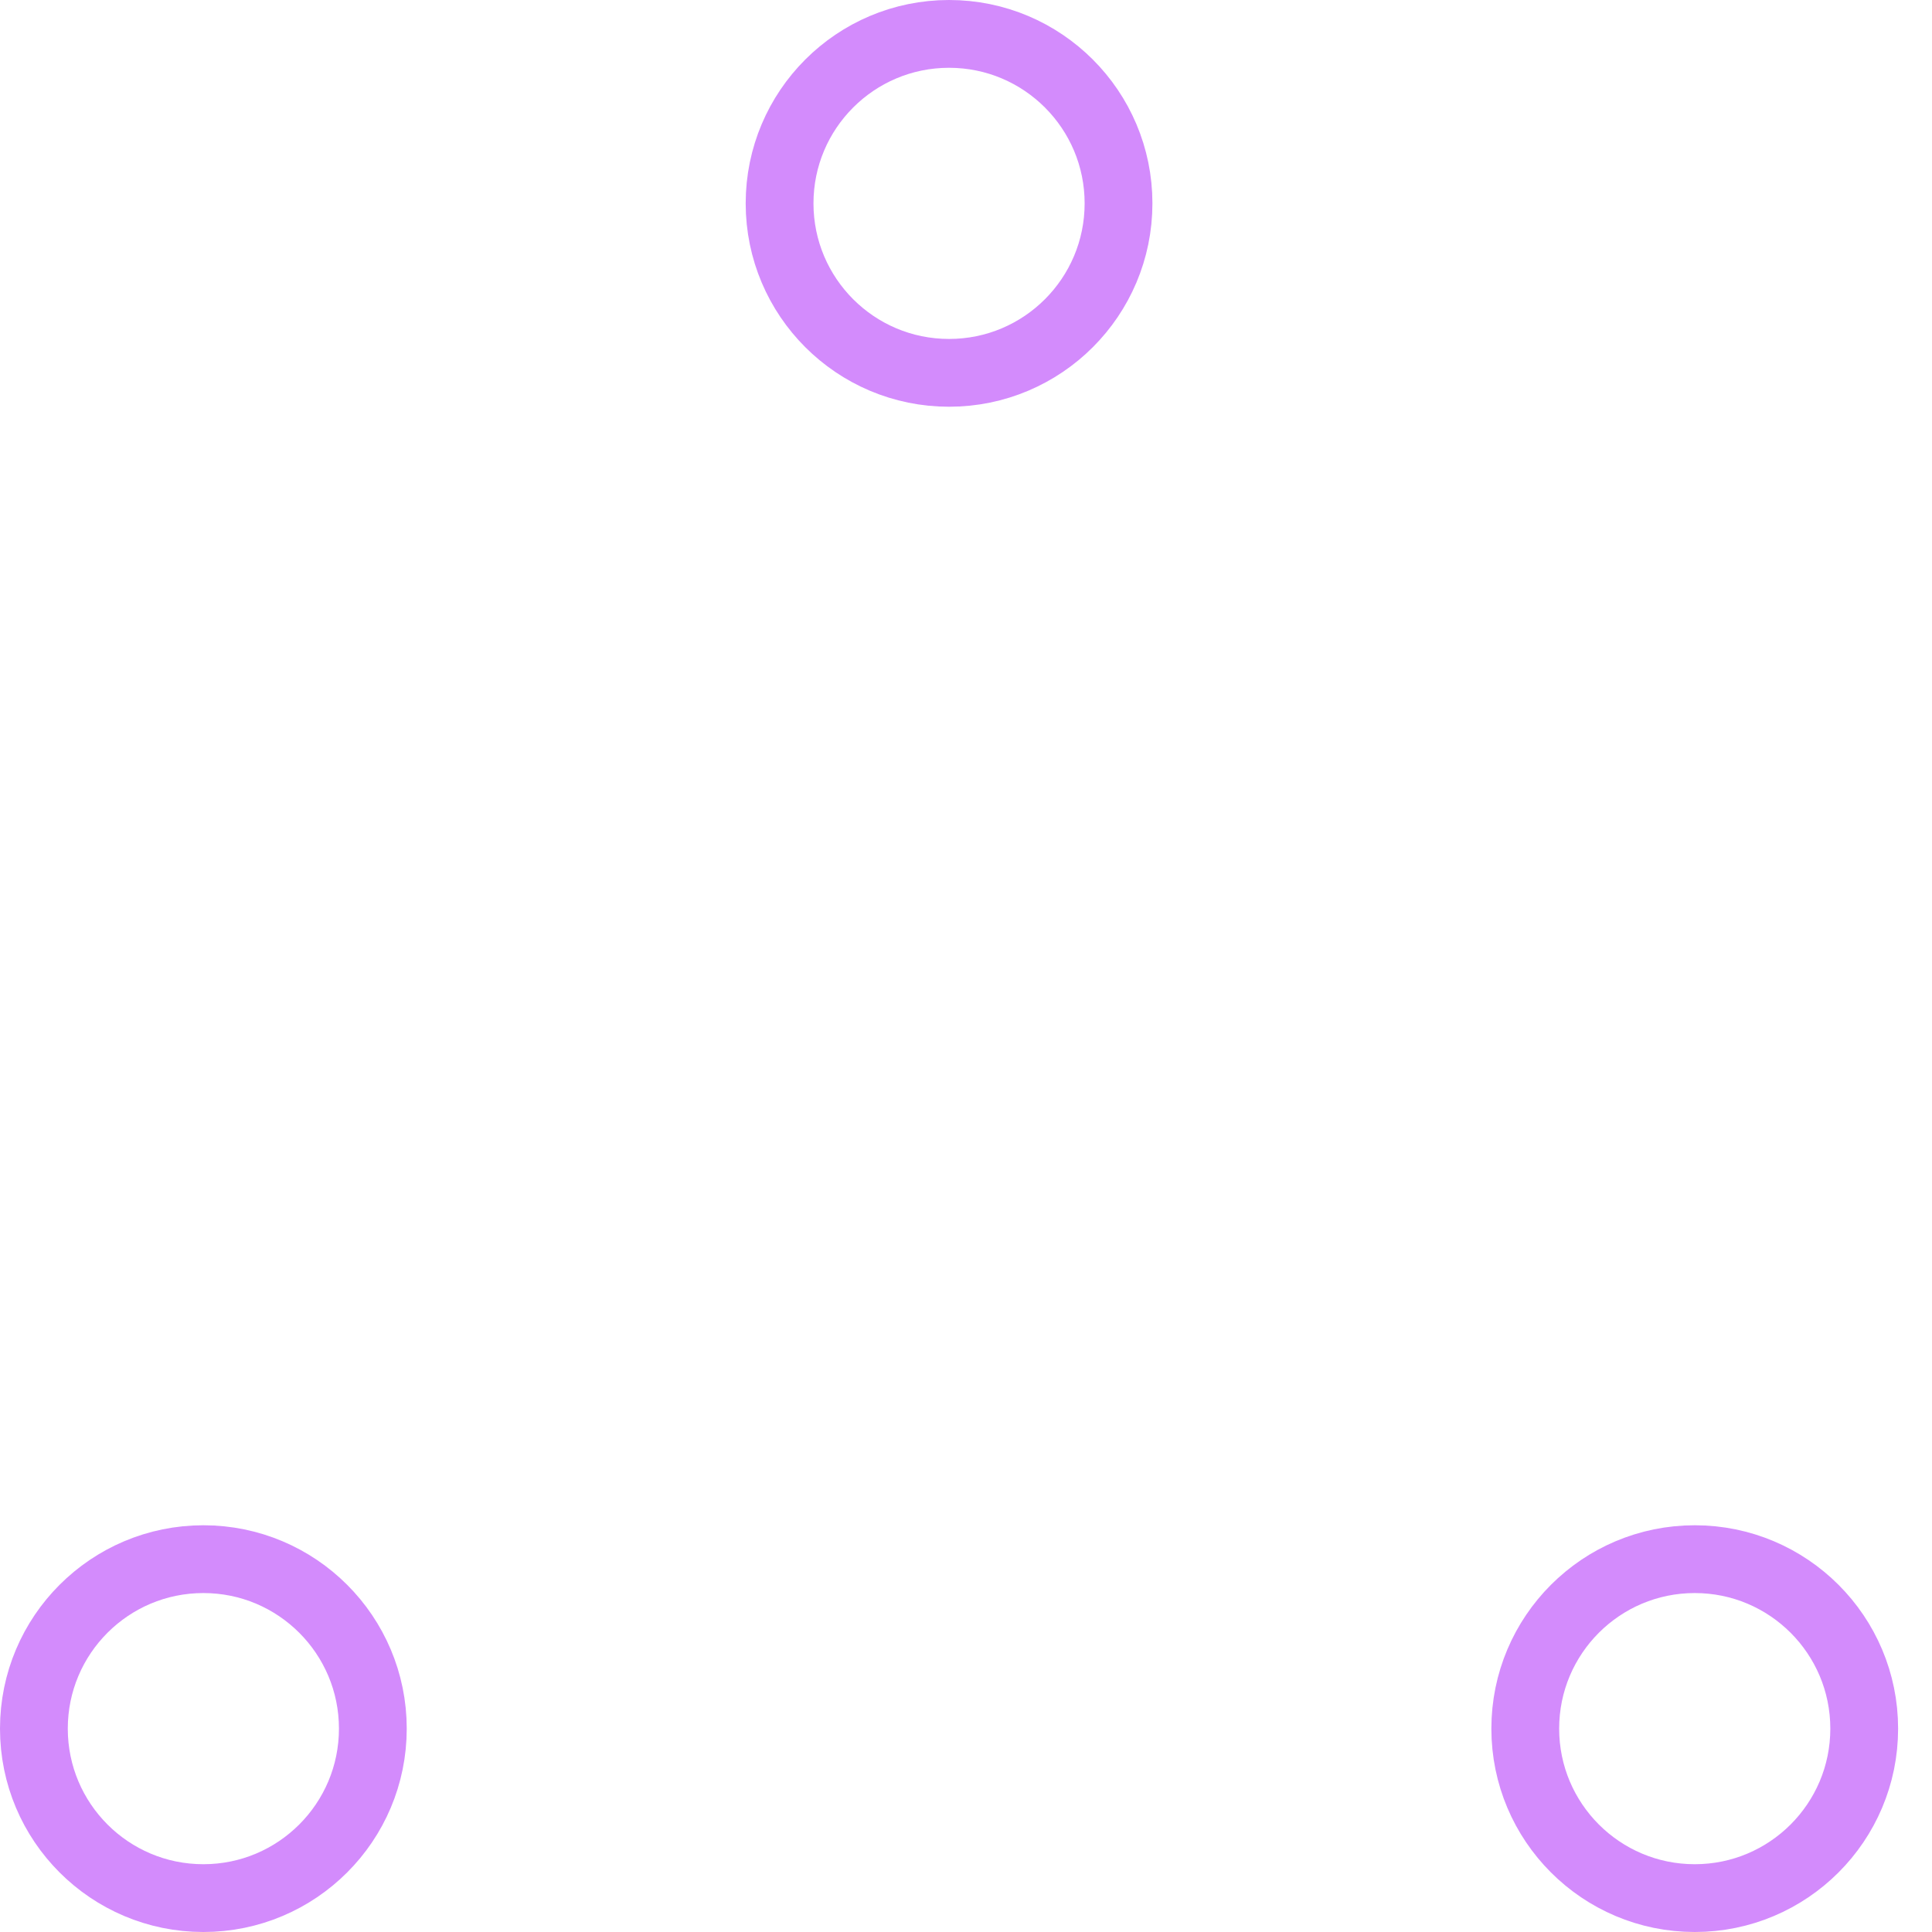
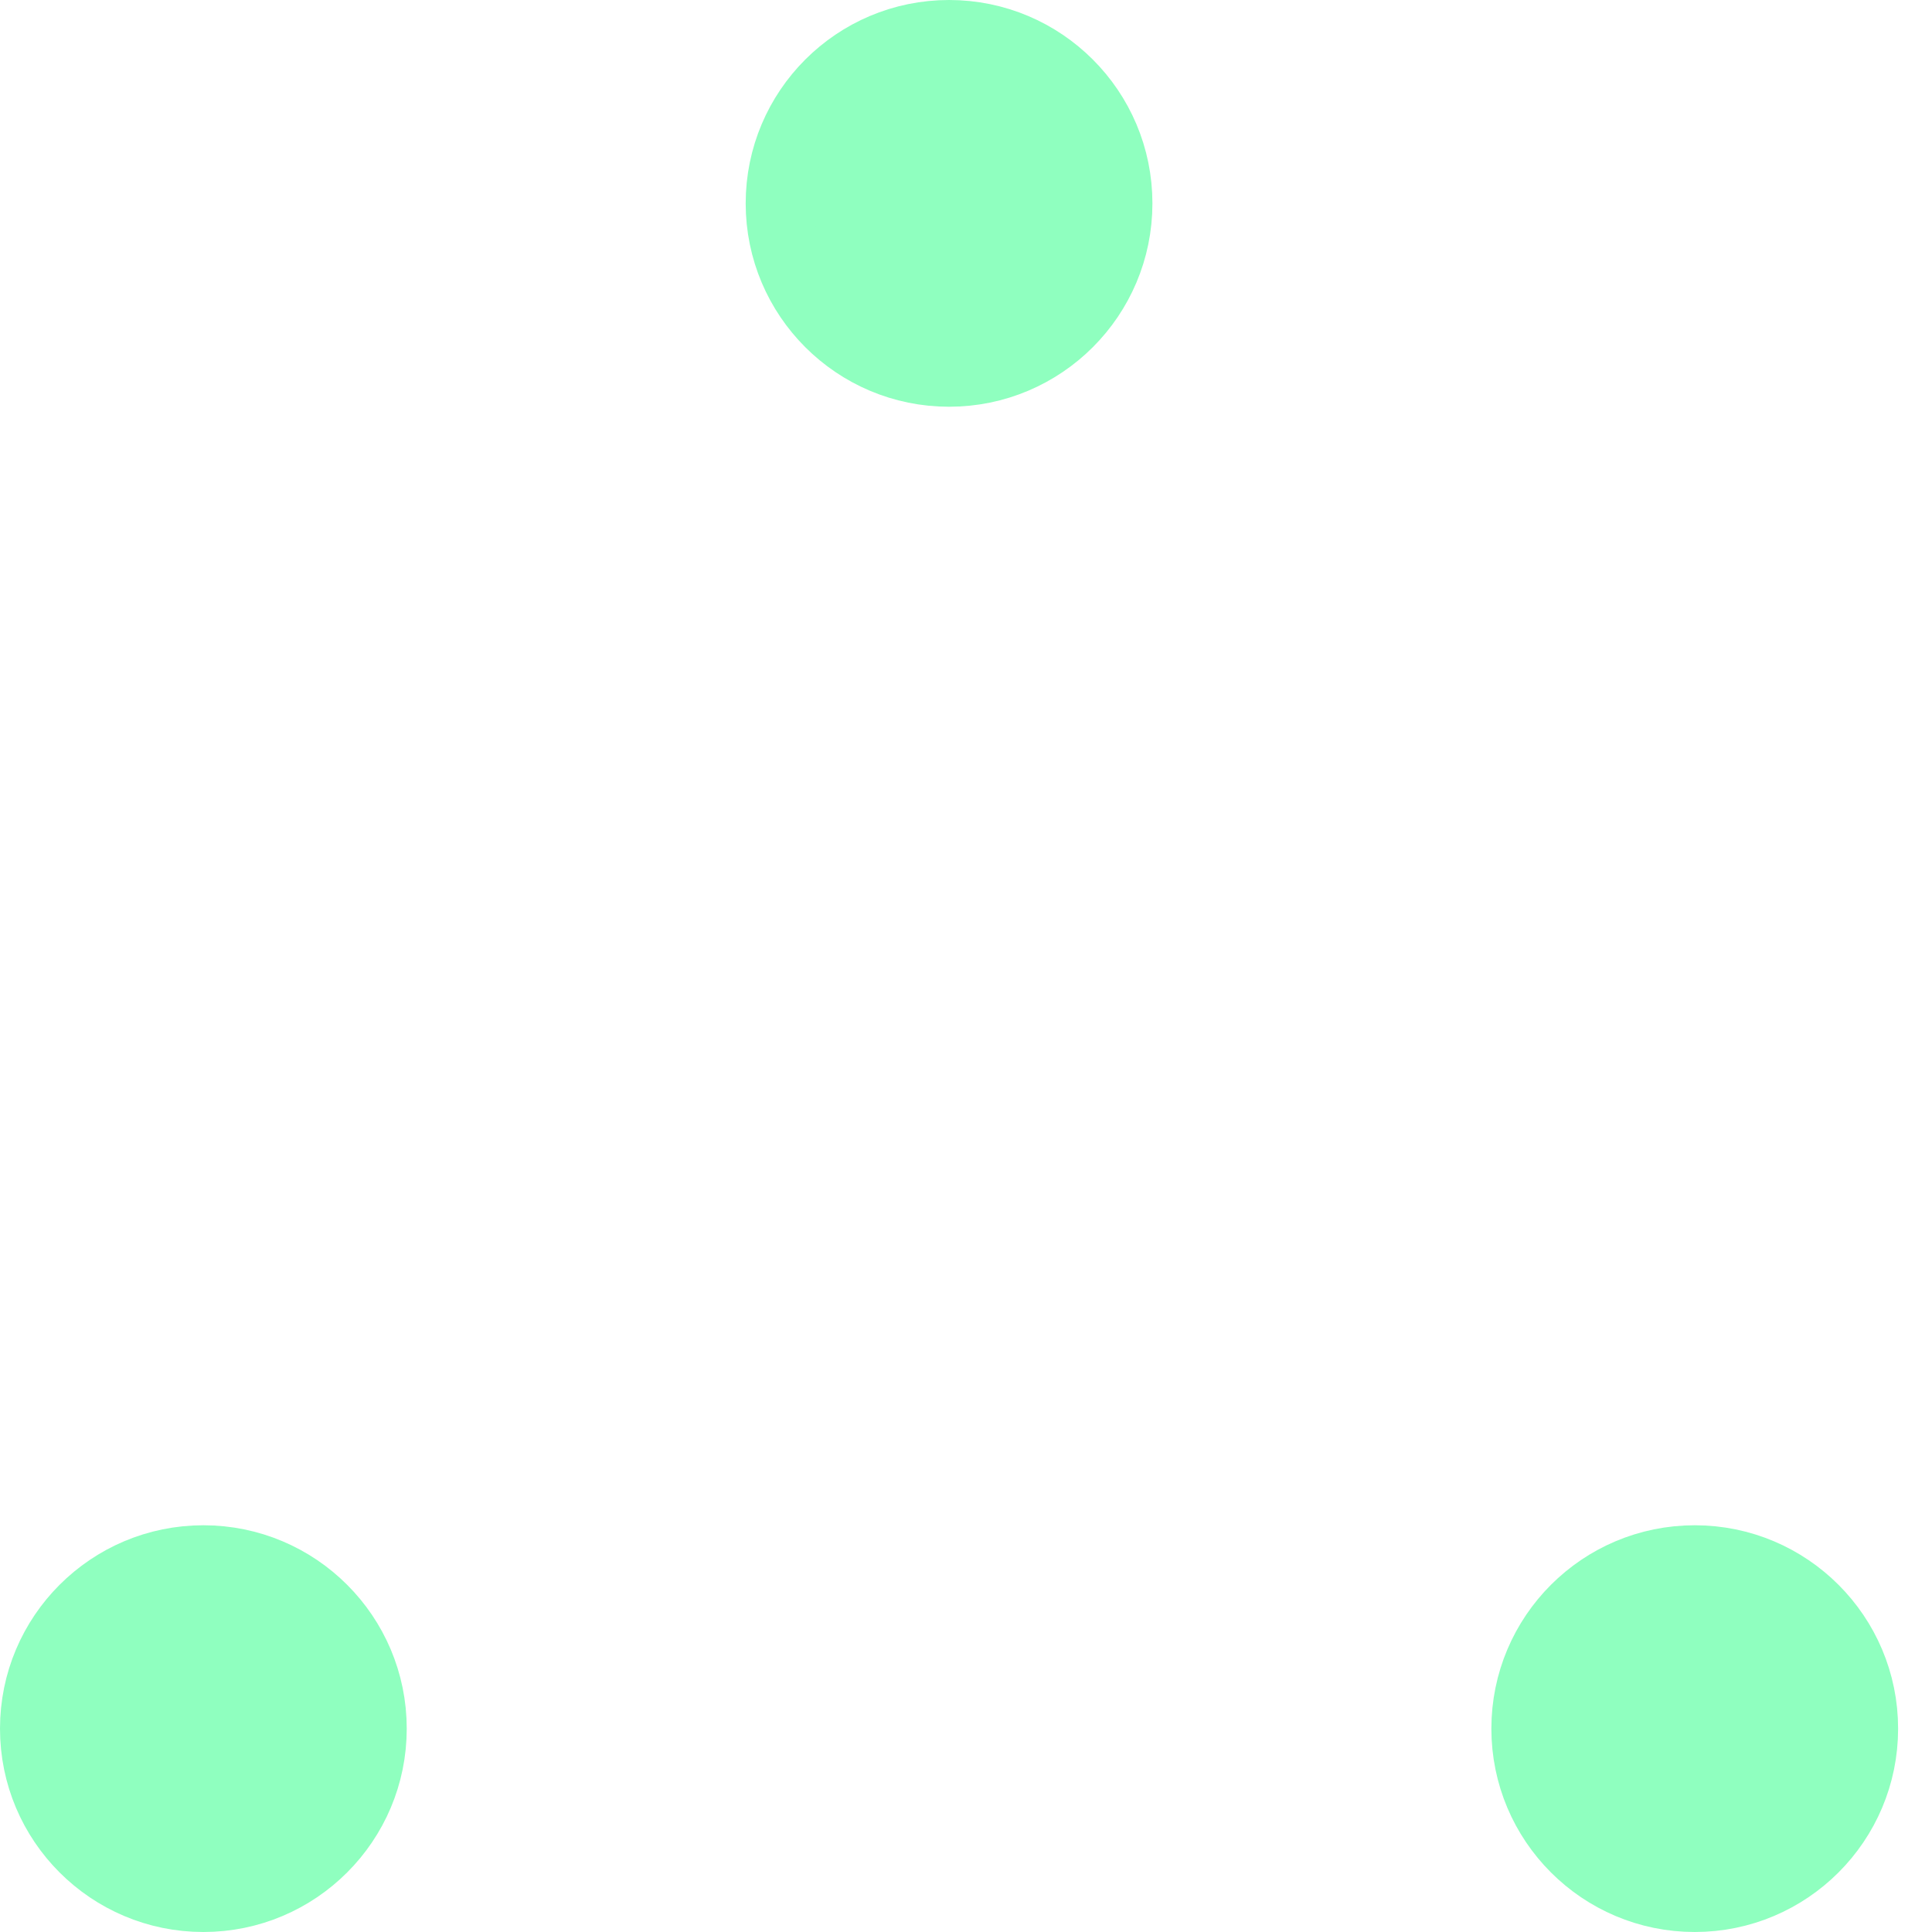
- <svg xmlns="http://www.w3.org/2000/svg" width="80" height="80" viewBox="0 0 57 57" stroke="#d38bfc">
+ <svg xmlns="http://www.w3.org/2000/svg" width="80" height="80" viewBox="0 0 57 57" stroke="#8fffbf">
  <g fill="none" fill-rule="evenodd">
    <g transform="translate(1 1)" stroke-width="2">
-       <circle cx="5" cy="50" r="5">
-         <animate attributeName="cy" begin="0s" dur="2.2s" values="50;5;50;50" calcMode="linear" repeatCount="indefinite" />
-         <animate attributeName="cx" begin="0s" dur="2.2s" values="5;27;49;5" calcMode="linear" repeatCount="indefinite" />
+       <circle cx="5" cy="50" r="5" fill="#8fffbf">
+         <animate attributeName="cy" begin="0s" dur="2.2s" values="50;5;50;50" calcMode="linear" repeatCount="indefinite" fill="#8fffbf" />
+         <animate attributeName="cx" begin="0s" dur="2.2s" values="5;27;49;5" calcMode="linear" repeatCount="indefinite" fill="#8fffbf" />
      </circle>
-       <circle cx="27" cy="5" r="5">
-         <animate attributeName="cy" begin="0s" dur="2.2s" from="5" to="5" values="5;50;50;5" calcMode="linear" repeatCount="indefinite" />
-         <animate attributeName="cx" begin="0s" dur="2.2s" from="27" to="27" values="27;49;5;27" calcMode="linear" repeatCount="indefinite" />
+       <circle cx="27" cy="5" r="5" fill="#8fffbf">
+         <animate attributeName="cy" begin="0s" dur="2.2s" from="5" to="5" values="5;50;50;5" calcMode="linear" repeatCount="indefinite" fill="#8fffbf" />
+         <animate attributeName="cx" begin="0s" dur="2.2s" from="27" to="27" values="27;49;5;27" calcMode="linear" repeatCount="indefinite" fill="#8fffbf" />
      </circle>
-       <circle cx="49" cy="50" r="5">
-         <animate attributeName="cy" begin="0s" dur="2.2s" values="50;50;5;50" calcMode="linear" repeatCount="indefinite" />
-         <animate attributeName="cx" from="49" to="49" begin="0s" dur="2.2s" values="49;5;27;49" calcMode="linear" repeatCount="indefinite" />
+       <circle cx="49" cy="50" r="5" fill="#8fffbf">
+         <animate attributeName="cy" begin="0s" dur="2.2s" values="50;50;5;50" calcMode="linear" repeatCount="indefinite" fill="#8fffbf" />
+         <animate attributeName="cx" from="49" to="49" begin="0s" dur="2.2s" values="49;5;27;49" calcMode="linear" repeatCount="indefinite" fill="#8fffbf" />
      </circle>
    </g>
  </g>
</svg>
